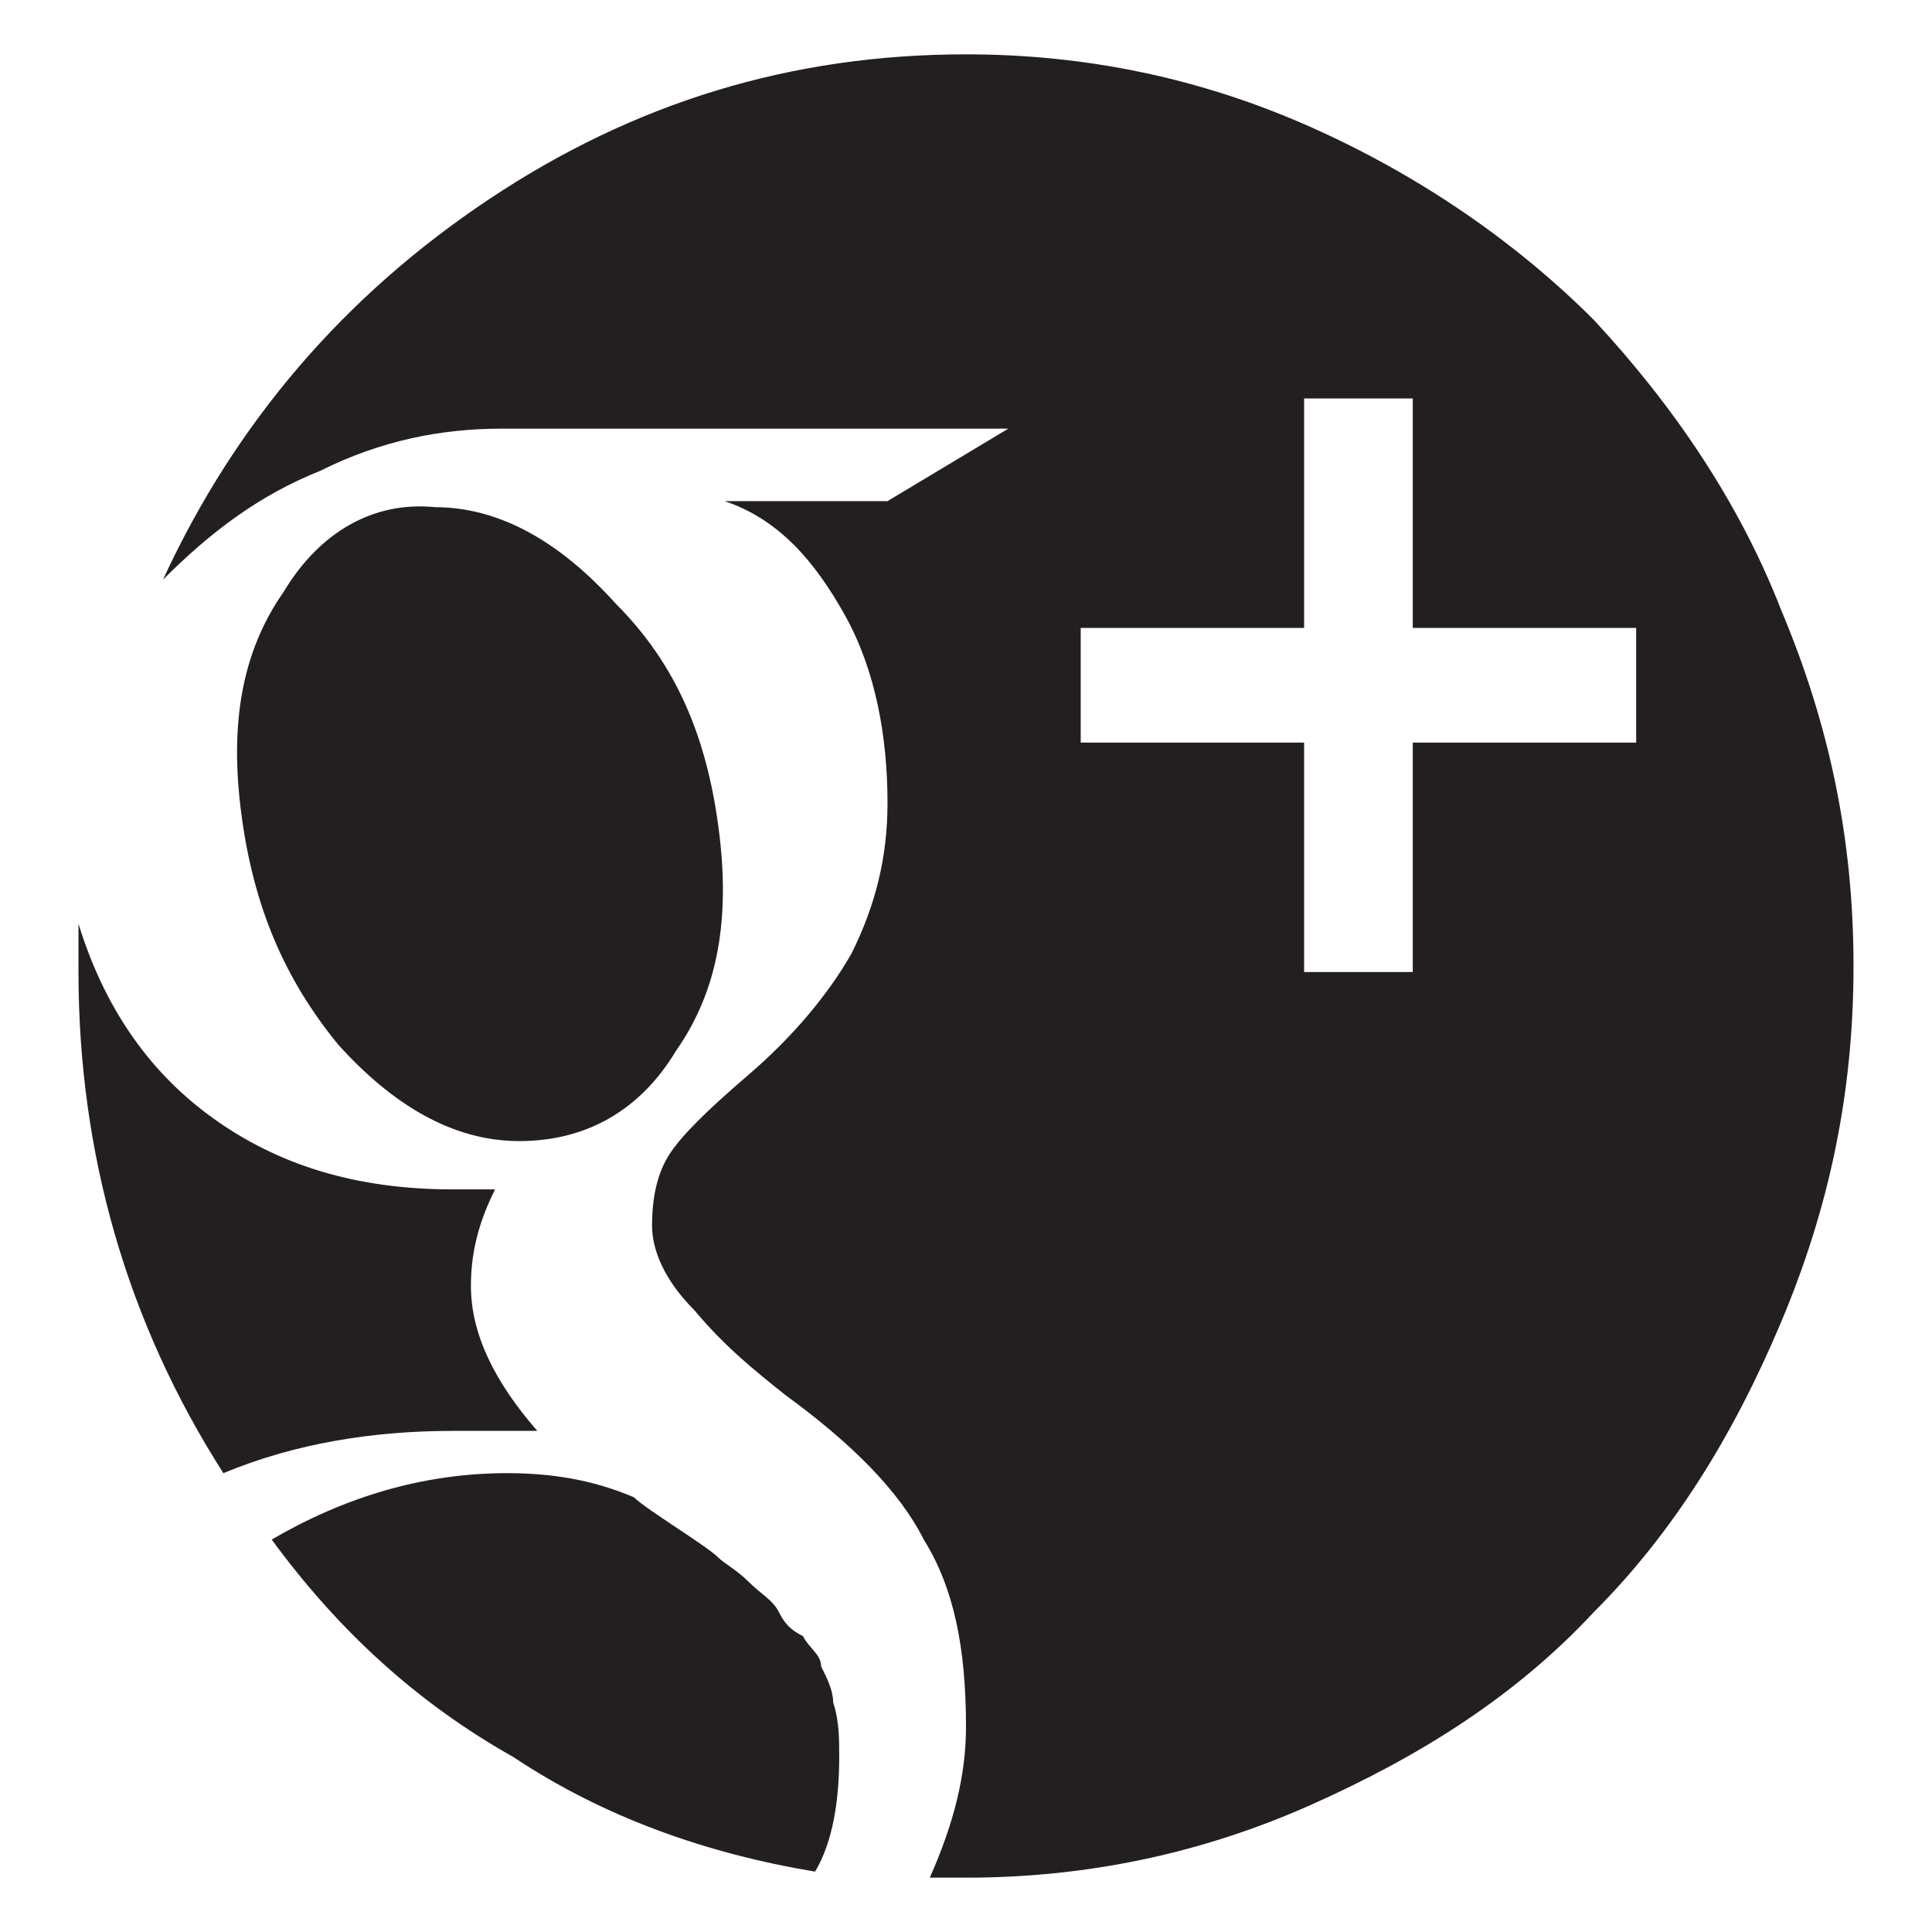
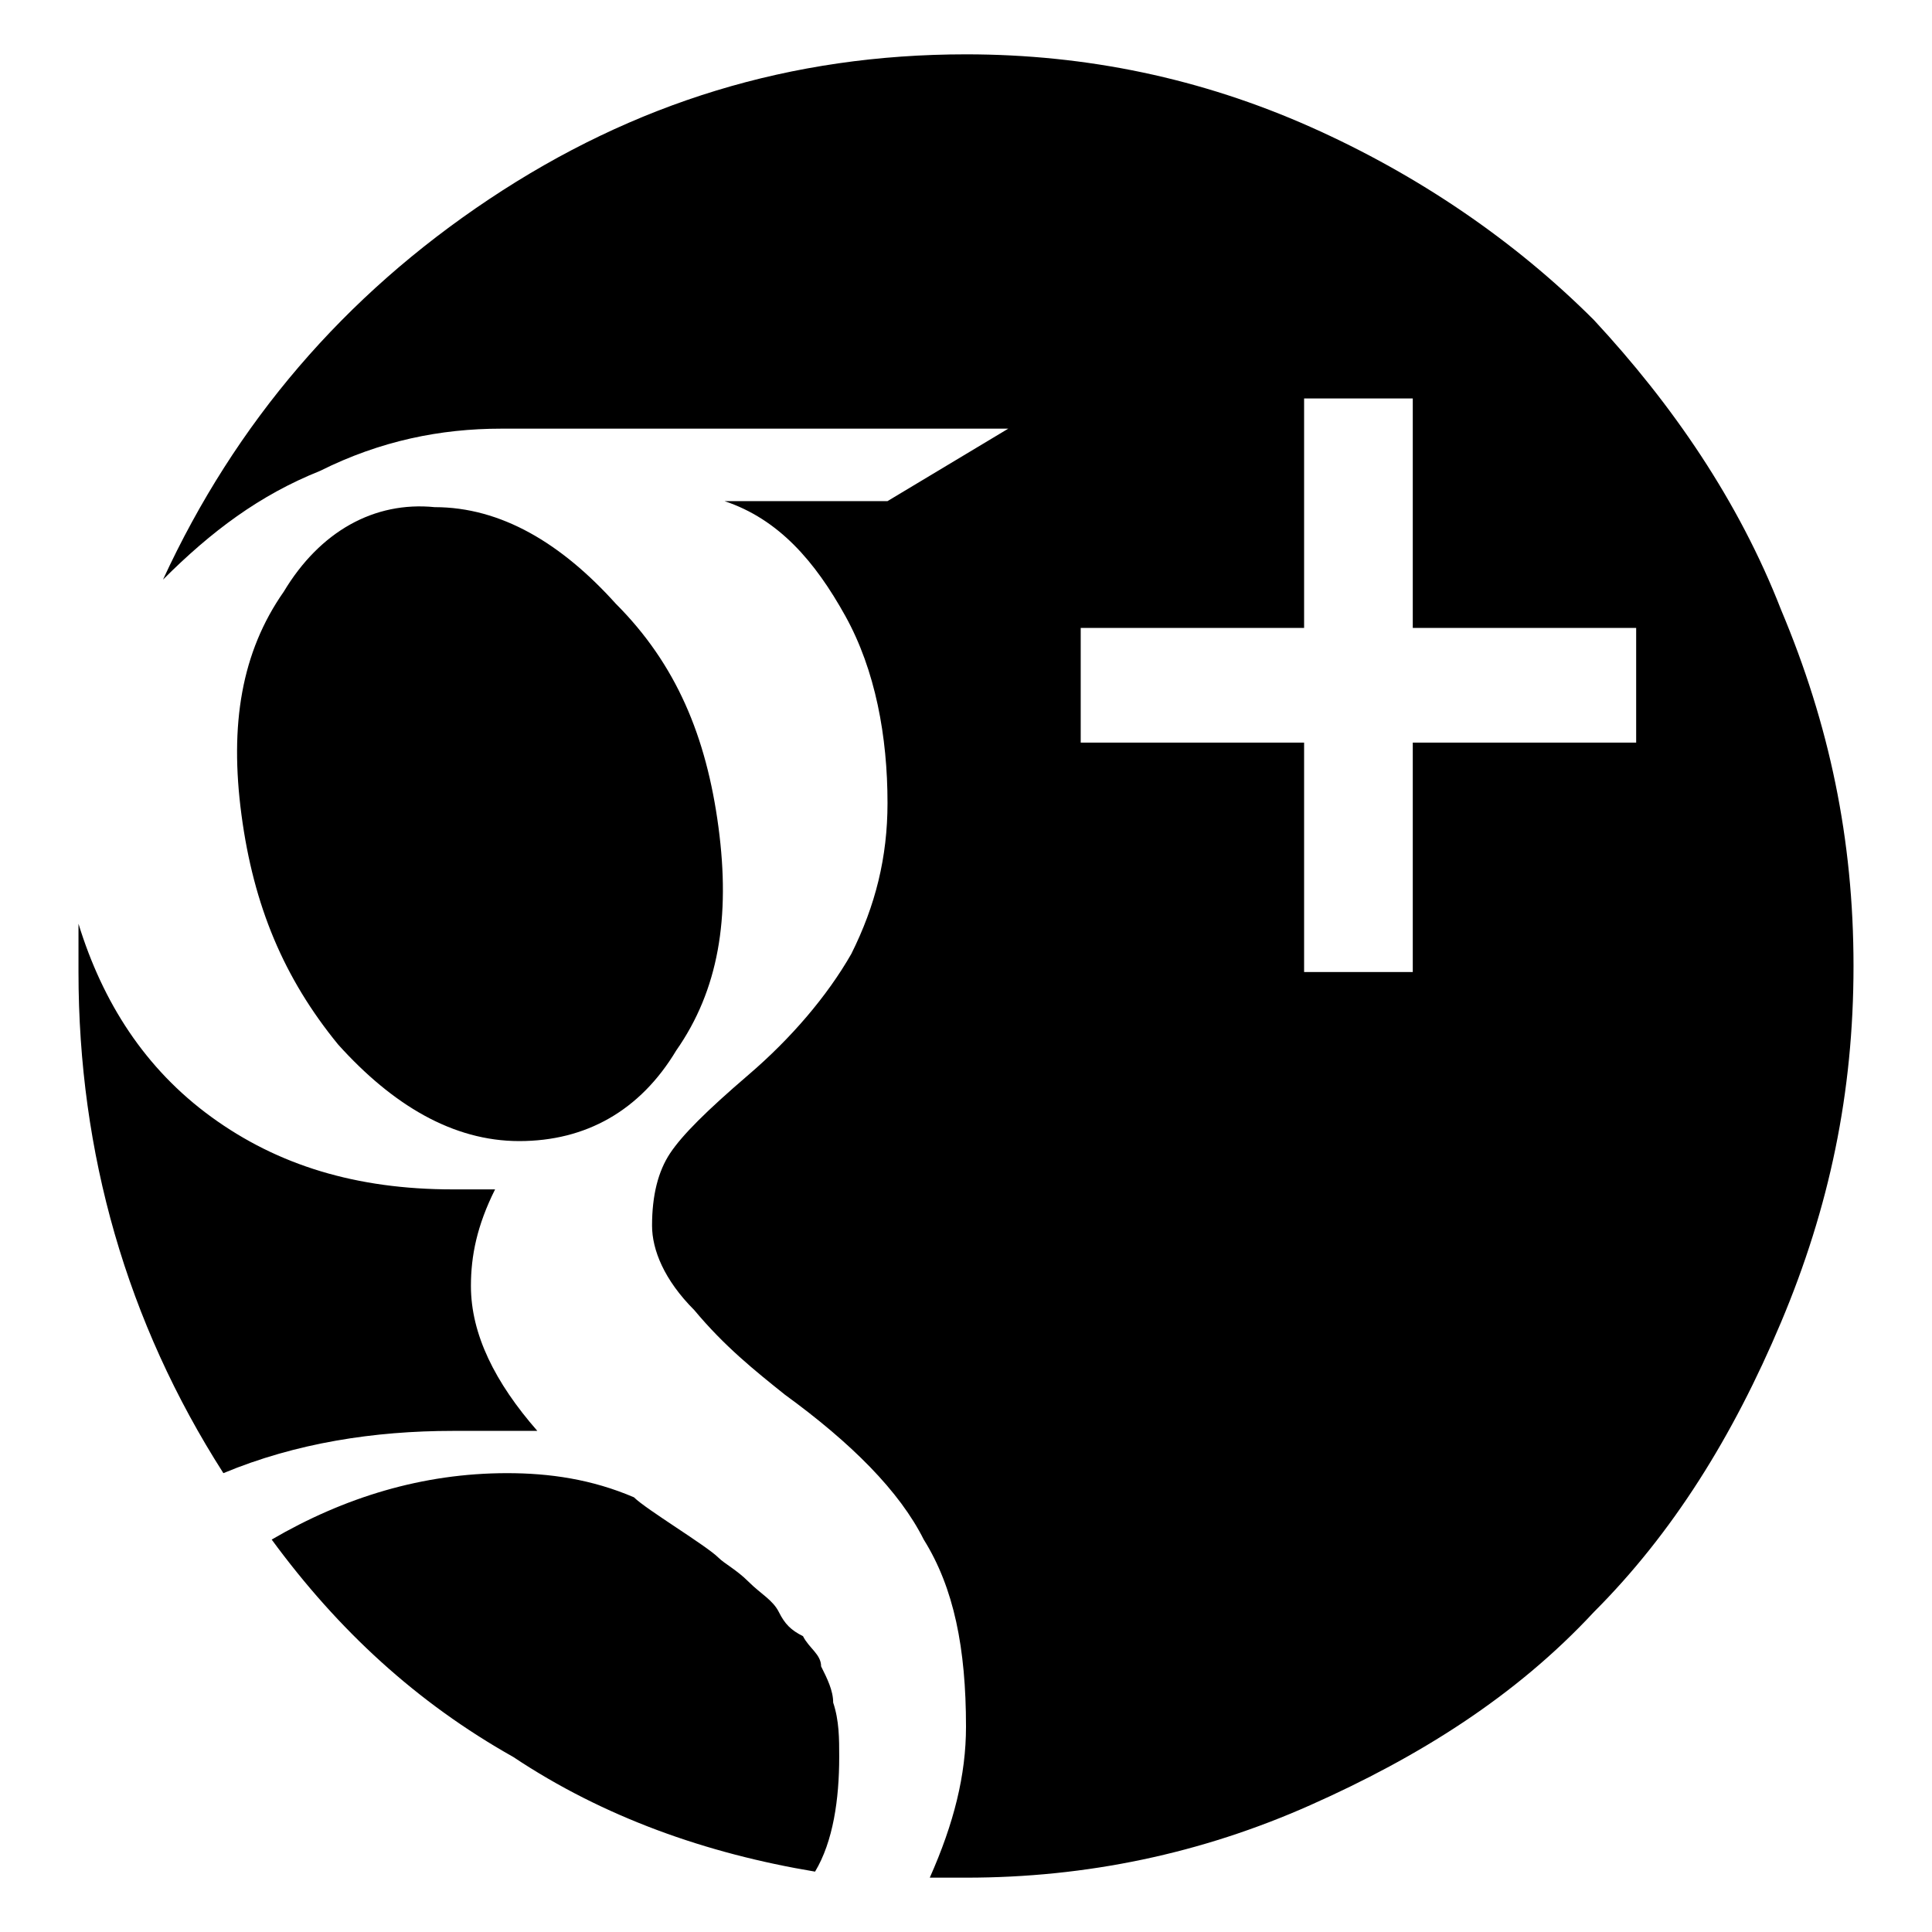
<svg xmlns="http://www.w3.org/2000/svg" viewBox="0 0 32 32">
-   <path d="M7.8 21.3c0 .8.4 1.6 1.1 2.4H7.5c-1.3 0-2.6.2-3.8.7-1.6-2.5-2.4-5.3-2.4-8.3v-.8c.4 1.3 1.1 2.4 2.2 3.2s2.4 1.2 4 1.2h.7c-.3.6-.4 1.1-.4 1.6zM16 .9c2 0 3.9.4 5.7 1.2 1.8.8 3.4 1.9 4.7 3.2 1.3 1.4 2.4 3 3.1 4.8.8 1.9 1.2 3.8 1.2 5.9s-.4 4-1.2 5.9c-.8 1.9-1.8 3.5-3.1 4.8-1.3 1.4-2.9 2.4-4.7 3.2-1.8.8-3.7 1.2-5.7 1.2h-.6c.4-.9.6-1.7.6-2.5 0-1.3-.2-2.3-.7-3.1-.4-.8-1.2-1.6-2.3-2.4-.5-.4-1-.8-1.5-1.4-.5-.5-.7-1-.7-1.4 0-.5.1-.9.3-1.2.2-.3.6-.7 1.3-1.3.7-.6 1.3-1.3 1.7-2 .4-.8.6-1.6.6-2.5 0-1.1-.2-2.2-.7-3.1-.5-.9-1.1-1.6-2-1.9h2.7l2-1.2H8.3c-1 0-2 .2-3 .7-1 .4-1.8 1-2.6 1.8 1.2-2.6 3-4.7 5.4-6.3S13.1.9 16 .9zm-4.1 12.8c.2 1.5 0 2.7-.7 3.7-.6 1-1.5 1.5-2.6 1.5s-2.1-.6-3-1.6C4.7 16.2 4.2 15 4 13.5c-.2-1.5 0-2.7.7-3.7.6-1 1.5-1.5 2.5-1.4 1.1 0 2.1.6 3 1.6 1 1 1.5 2.2 1.7 3.7zm1.9 14.5c.1.3.1.6.1.9 0 .7-.1 1.4-.4 1.9-1.8-.3-3.5-.9-5-1.9-1.6-.9-2.9-2.1-4-3.6 1.2-.7 2.5-1.1 3.9-1.1.7 0 1.4.1 2.1.4.1.1.4.3.7.5s.6.4.7.5c.1.1.3.2.5.4s.4.3.5.5.2.3.4.4c.1.2.3.3.3.5.1.2.2.4.2.6zm9.6-15.9h3.7v-1.9h-3.7V6.6h-1.8v3.8h-3.7v1.9h3.7v3.8h1.8v-3.8z" fill="#231f20" />
+   <path d="M7.8 21.3c0 .8.4 1.6 1.1 2.4H7.5c-1.3 0-2.6.2-3.8.7-1.6-2.5-2.4-5.3-2.4-8.3v-.8c.4 1.3 1.1 2.4 2.2 3.2s2.4 1.2 4 1.2h.7c-.3.6-.4 1.1-.4 1.6zM16 .9c2 0 3.9.4 5.7 1.2 1.8.8 3.4 1.9 4.7 3.2 1.3 1.4 2.4 3 3.1 4.8.8 1.9 1.2 3.8 1.2 5.9s-.4 4-1.2 5.9c-.8 1.9-1.8 3.5-3.1 4.8-1.3 1.4-2.9 2.4-4.7 3.2-1.8.8-3.7 1.2-5.7 1.2h-.6c.4-.9.6-1.7.6-2.5 0-1.3-.2-2.3-.7-3.1-.4-.8-1.2-1.6-2.3-2.4-.5-.4-1-.8-1.5-1.4-.5-.5-.7-1-.7-1.4 0-.5.1-.9.3-1.2.2-.3.6-.7 1.3-1.3.7-.6 1.3-1.3 1.7-2 .4-.8.6-1.6.6-2.5 0-1.1-.2-2.2-.7-3.1-.5-.9-1.1-1.6-2-1.9h2.7l2-1.2H8.3c-1 0-2 .2-3 .7-1 .4-1.8 1-2.6 1.8 1.2-2.6 3-4.7 5.4-6.3S13.1.9 16 .9zm-4.1 12.8c.2 1.5 0 2.7-.7 3.7-.6 1-1.5 1.5-2.6 1.5s-2.1-.6-3-1.6C4.7 16.2 4.2 15 4 13.5c-.2-1.5 0-2.7.7-3.7.6-1 1.5-1.5 2.5-1.4 1.1 0 2.1.6 3 1.6 1 1 1.5 2.2 1.7 3.7zm1.9 14.5c.1.3.1.6.1.9 0 .7-.1 1.4-.4 1.9-1.8-.3-3.5-.9-5-1.9-1.6-.9-2.9-2.1-4-3.6 1.2-.7 2.5-1.1 3.9-1.1.7 0 1.4.1 2.1.4.1.1.4.3.7.5s.6.4.7.5c.1.1.3.2.5.4s.4.3.5.5.2.3.4.4c.1.2.3.3.3.5.1.2.2.4.2.6zm9.6-15.9h3.7v-1.9h-3.7V6.6h-1.8v3.8h-3.7v1.9h3.7v3.8h1.8v-3.8z" />
</svg>
